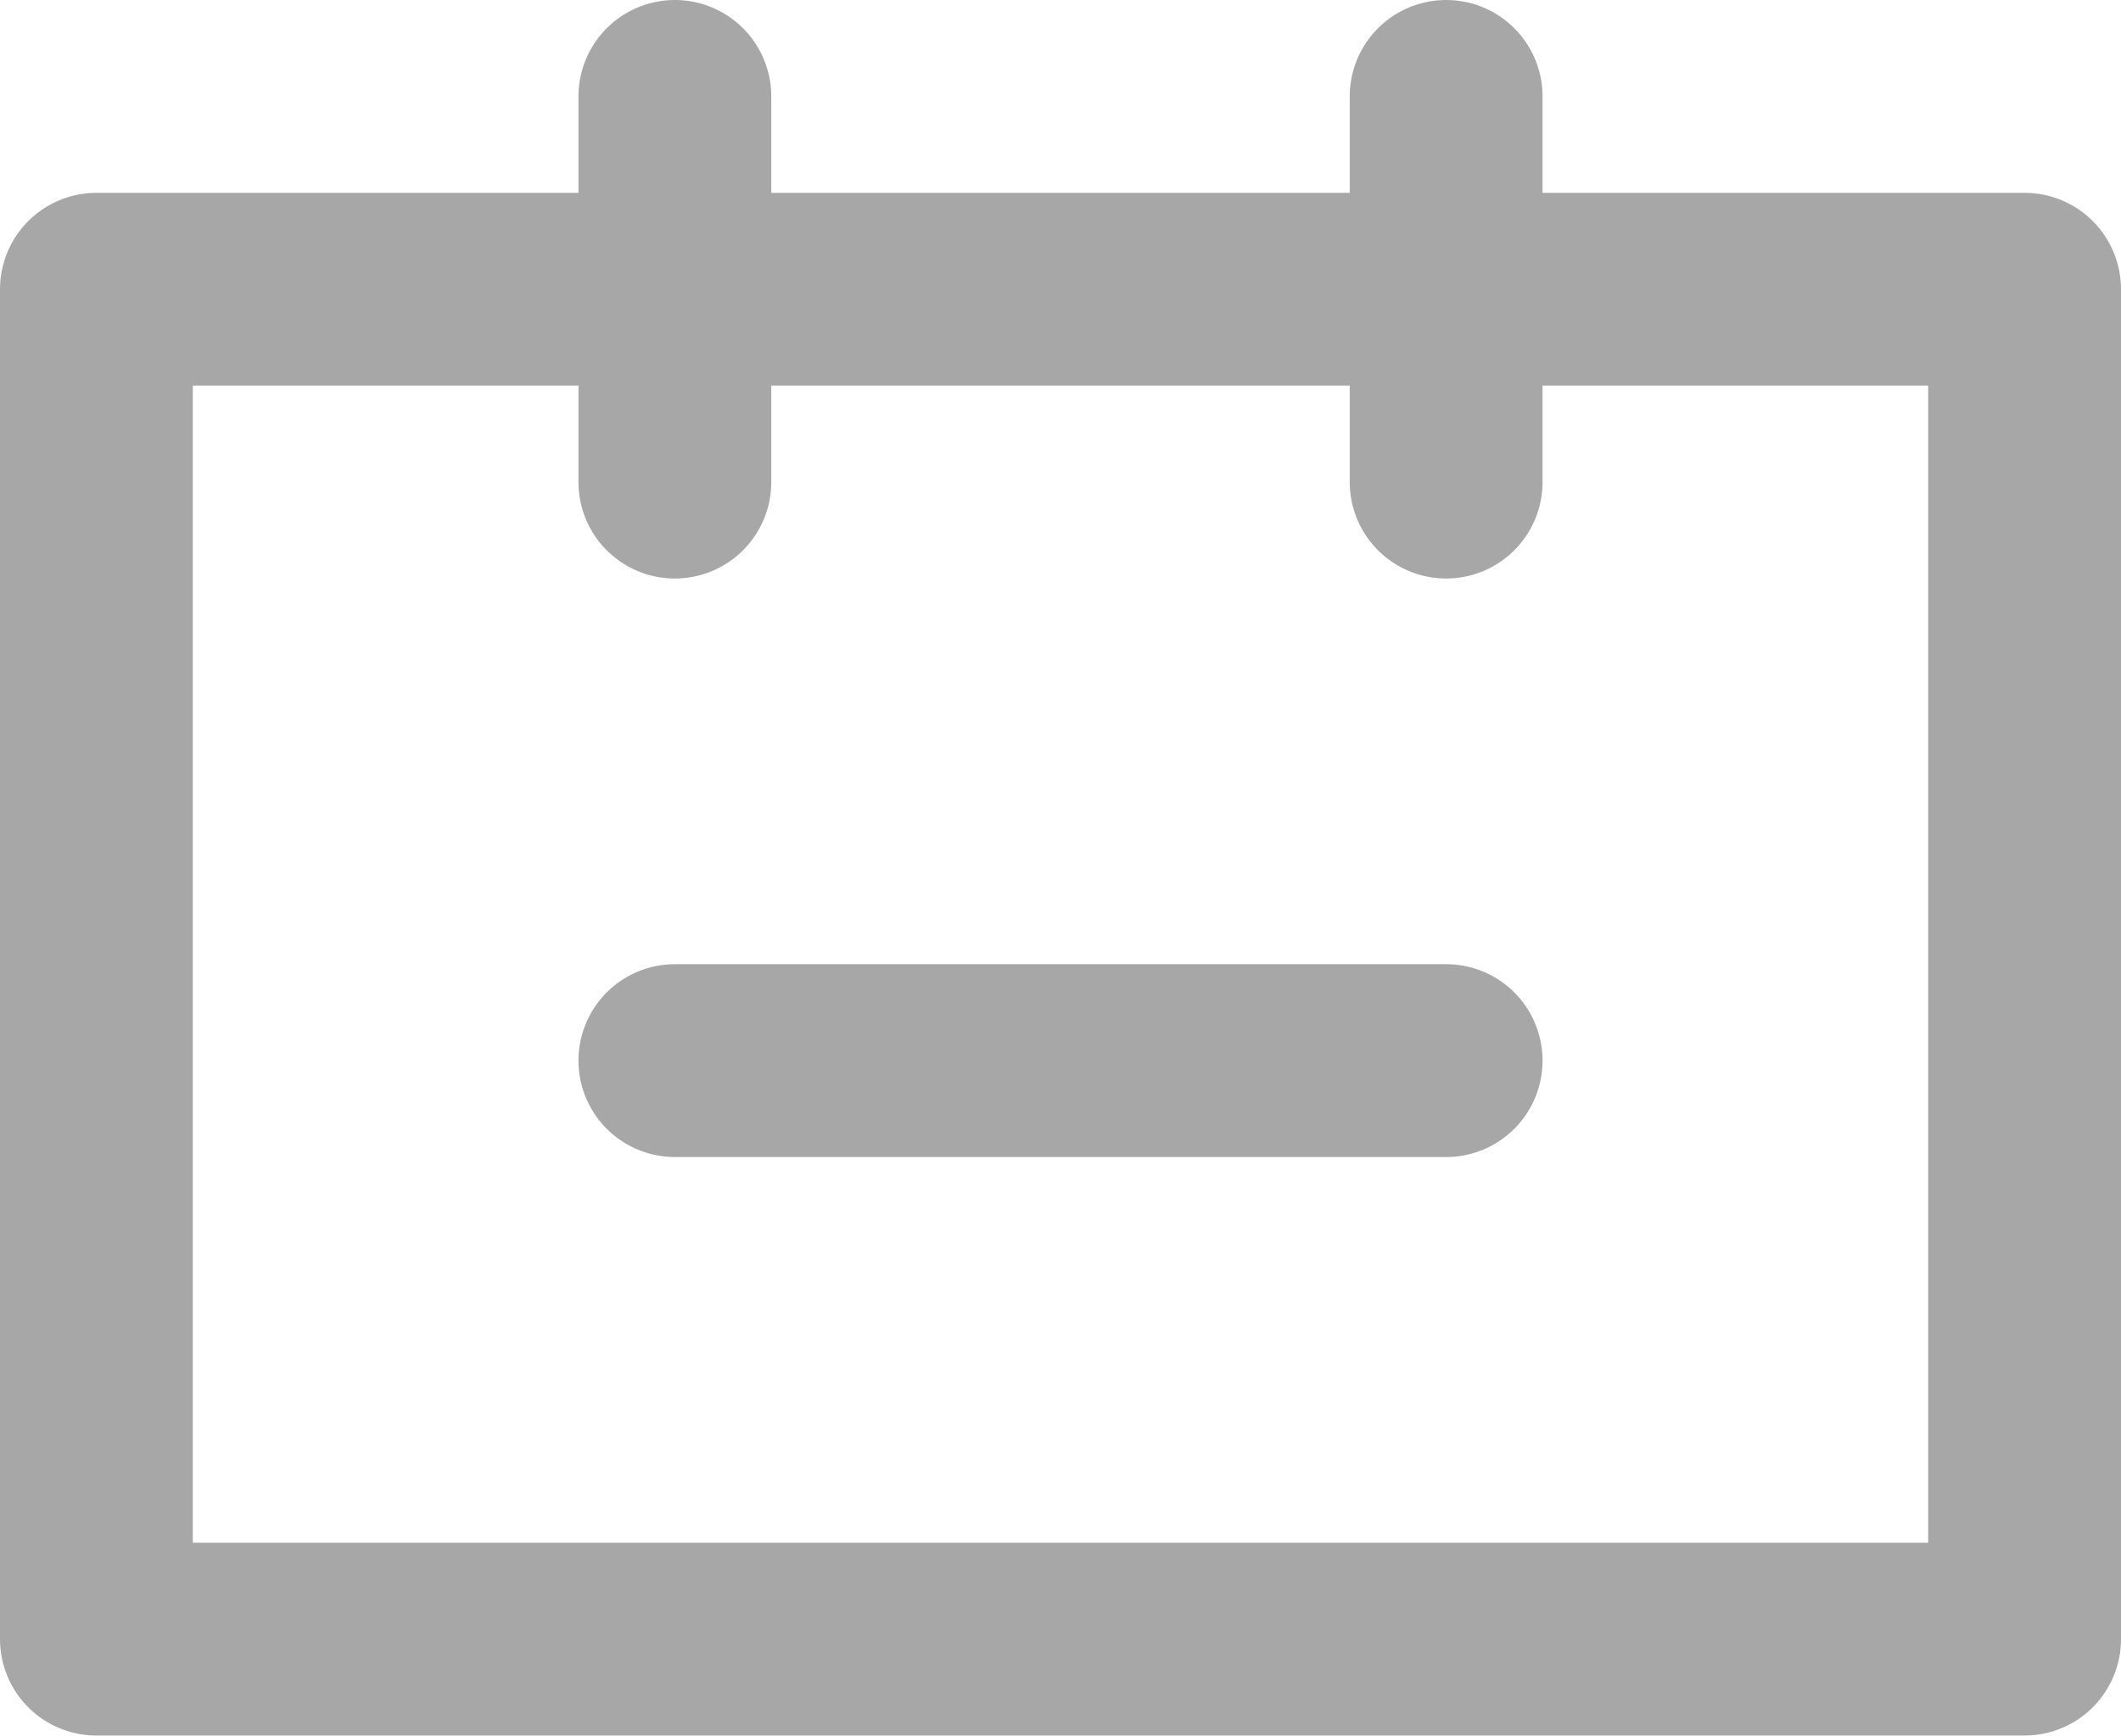
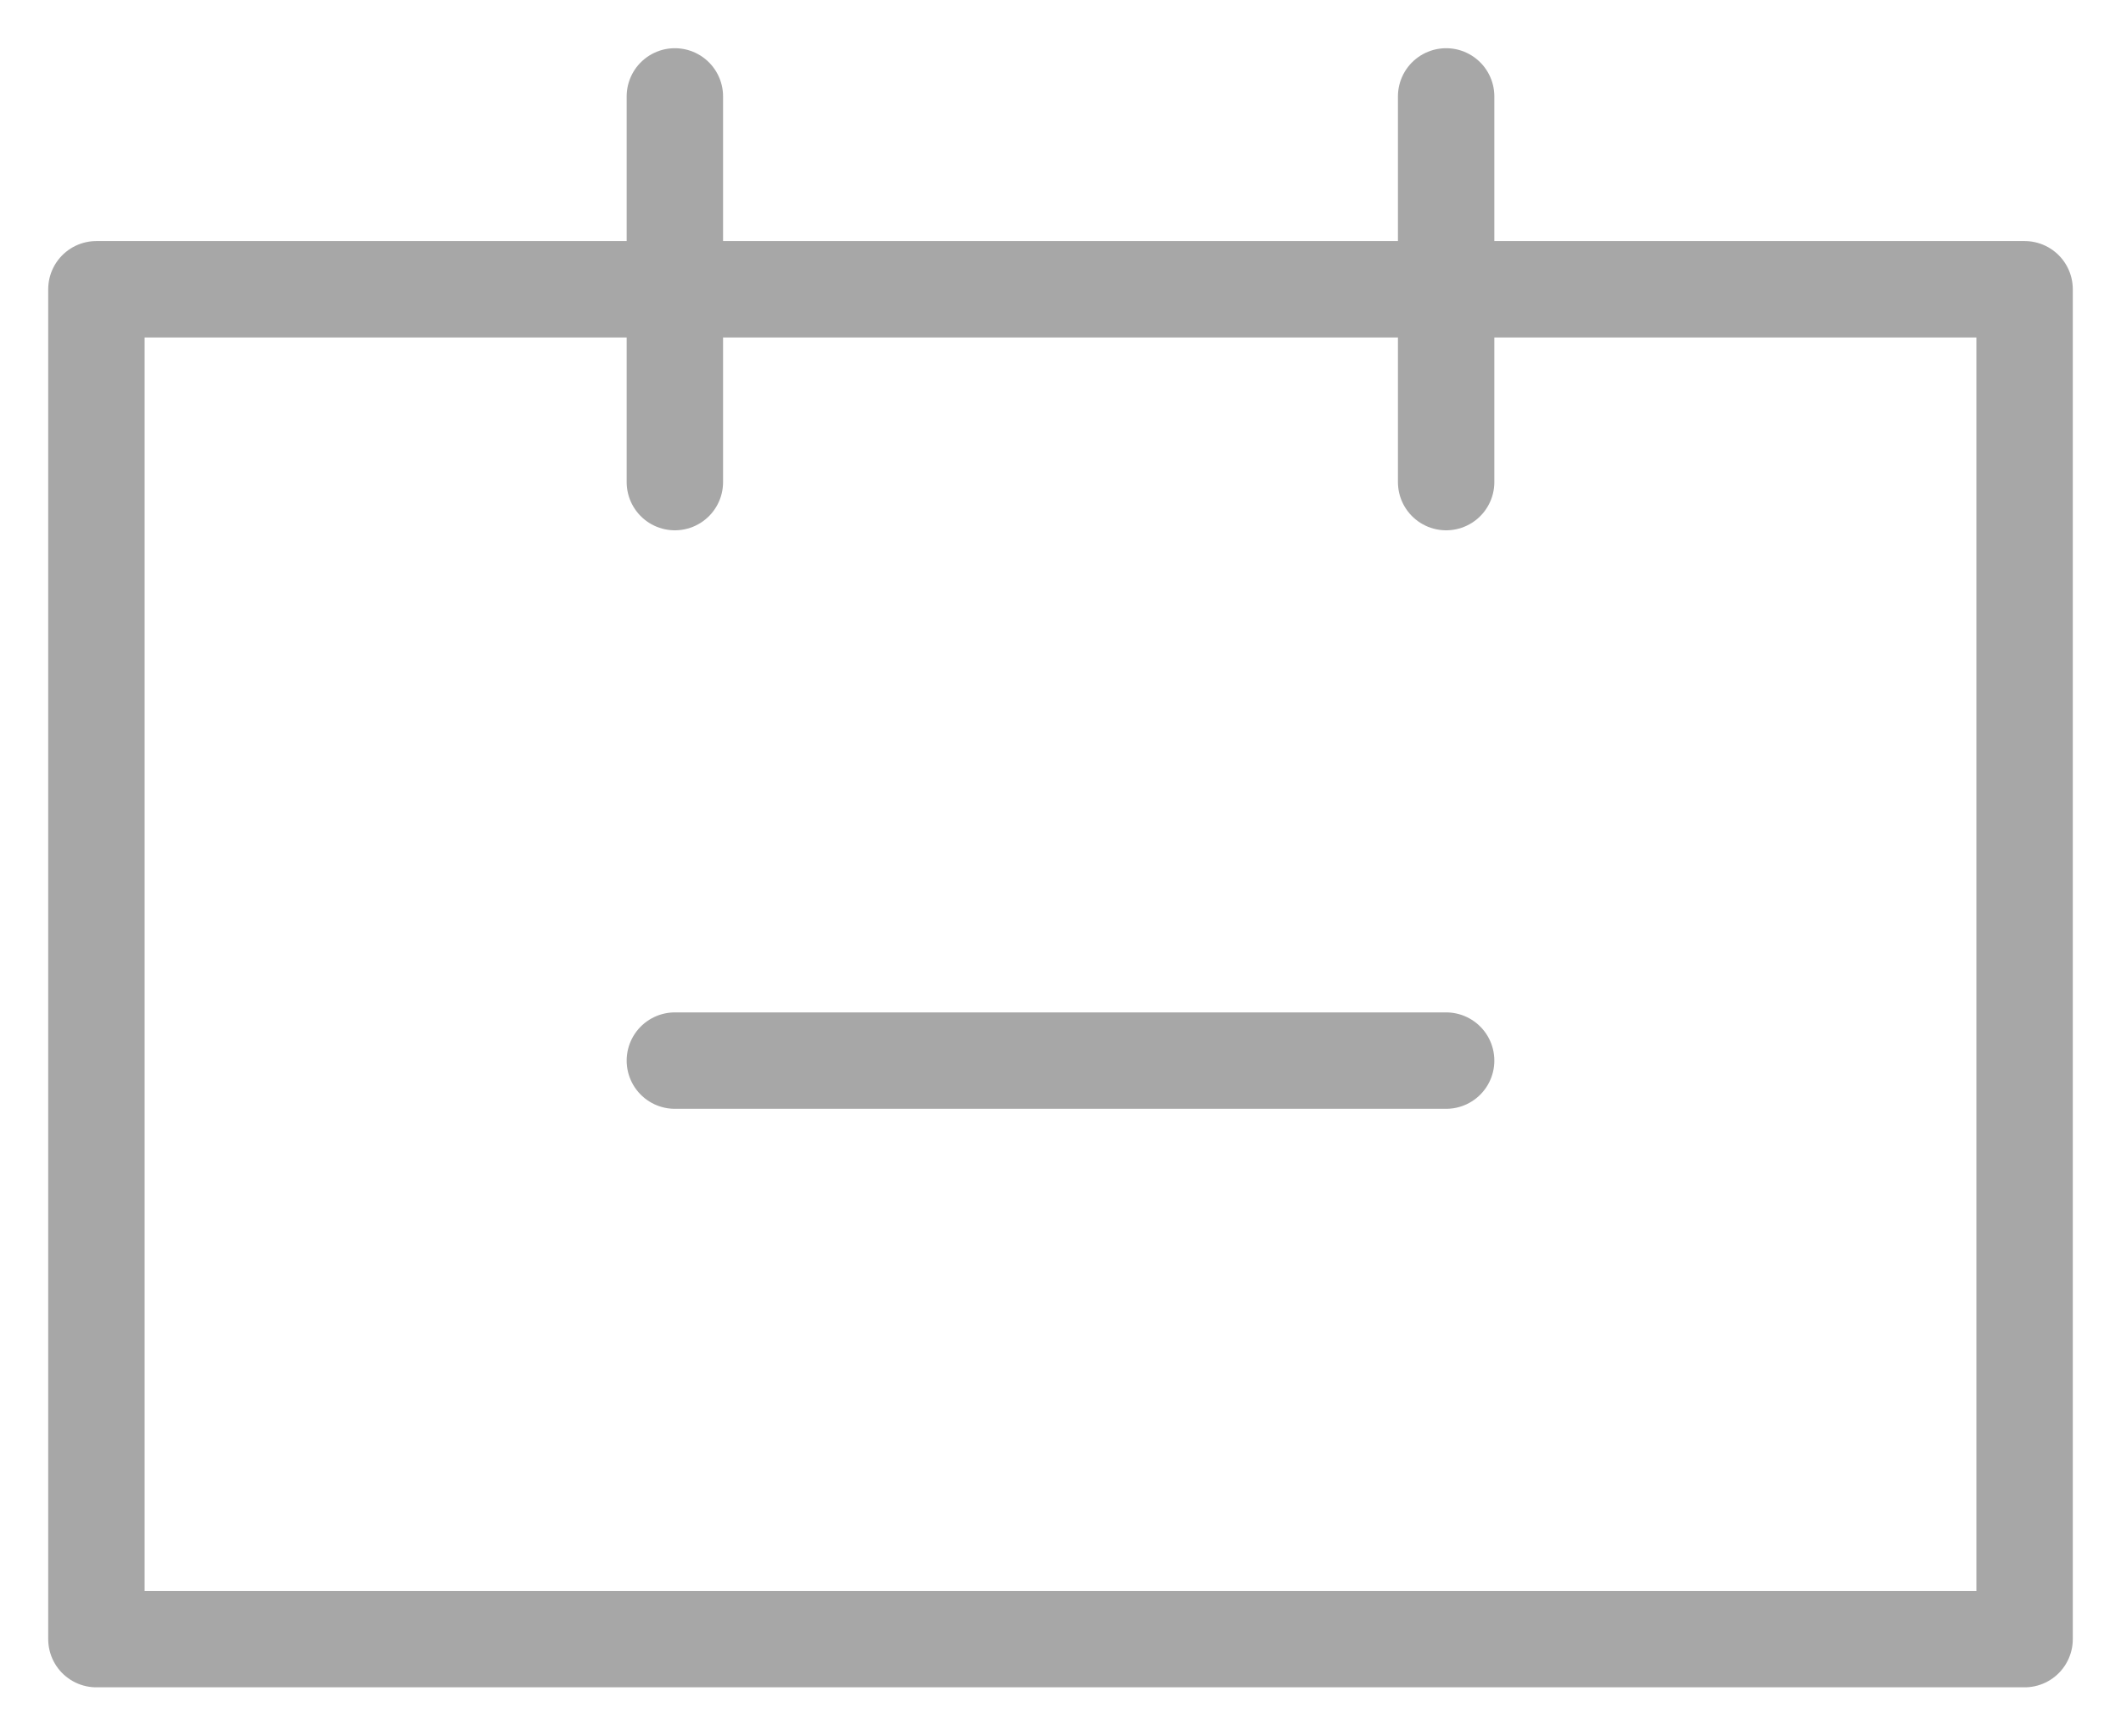
<svg xmlns="http://www.w3.org/2000/svg" width="22" height="18" fill="none" viewBox="0 0 22 18">
  <g opacity=".7">
-     <path stroke="#828282" stroke-linecap="round" stroke-linejoin="round" stroke-width="2" d="M1 3H21V17H1zM7 5V1M15 5V1M7 11h8" />
+     <path stroke="#828282" stroke-linecap="round" stroke-linejoin="round" strokeWidth="2" d="M1 3H21V17H1zM7 5V1M15 5V1M7 11h8" />
  </g>
</svg>
